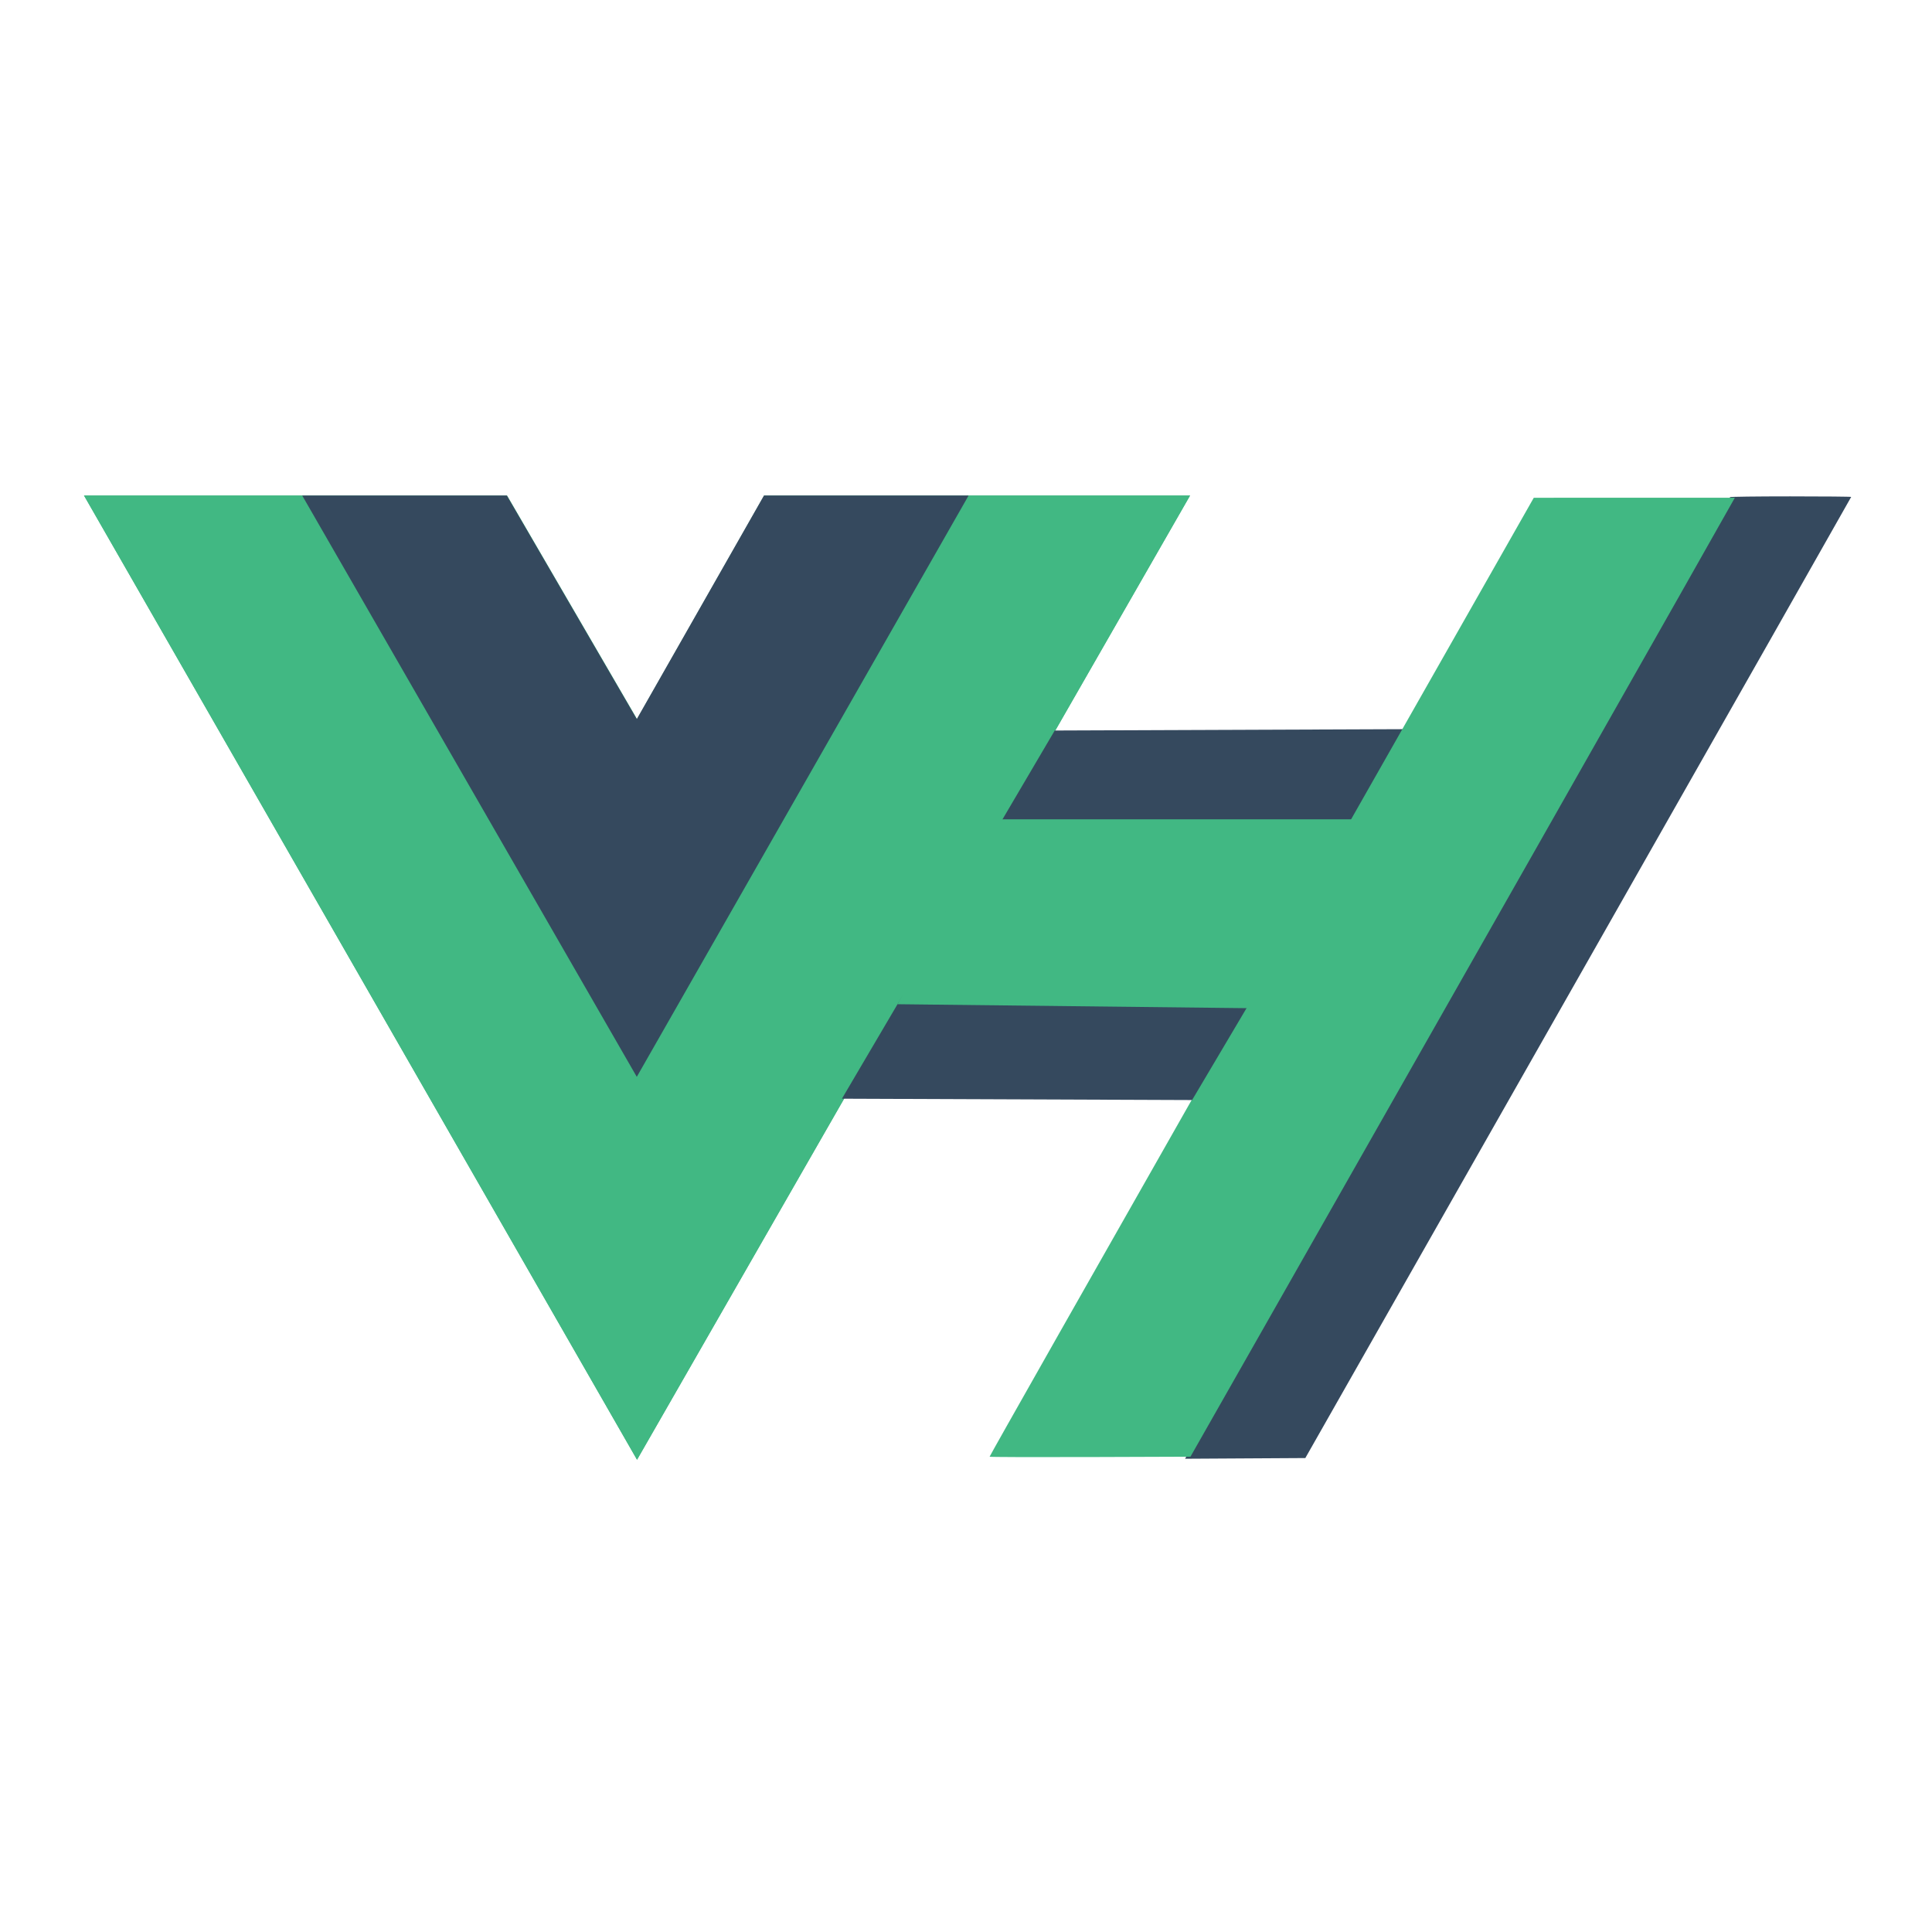
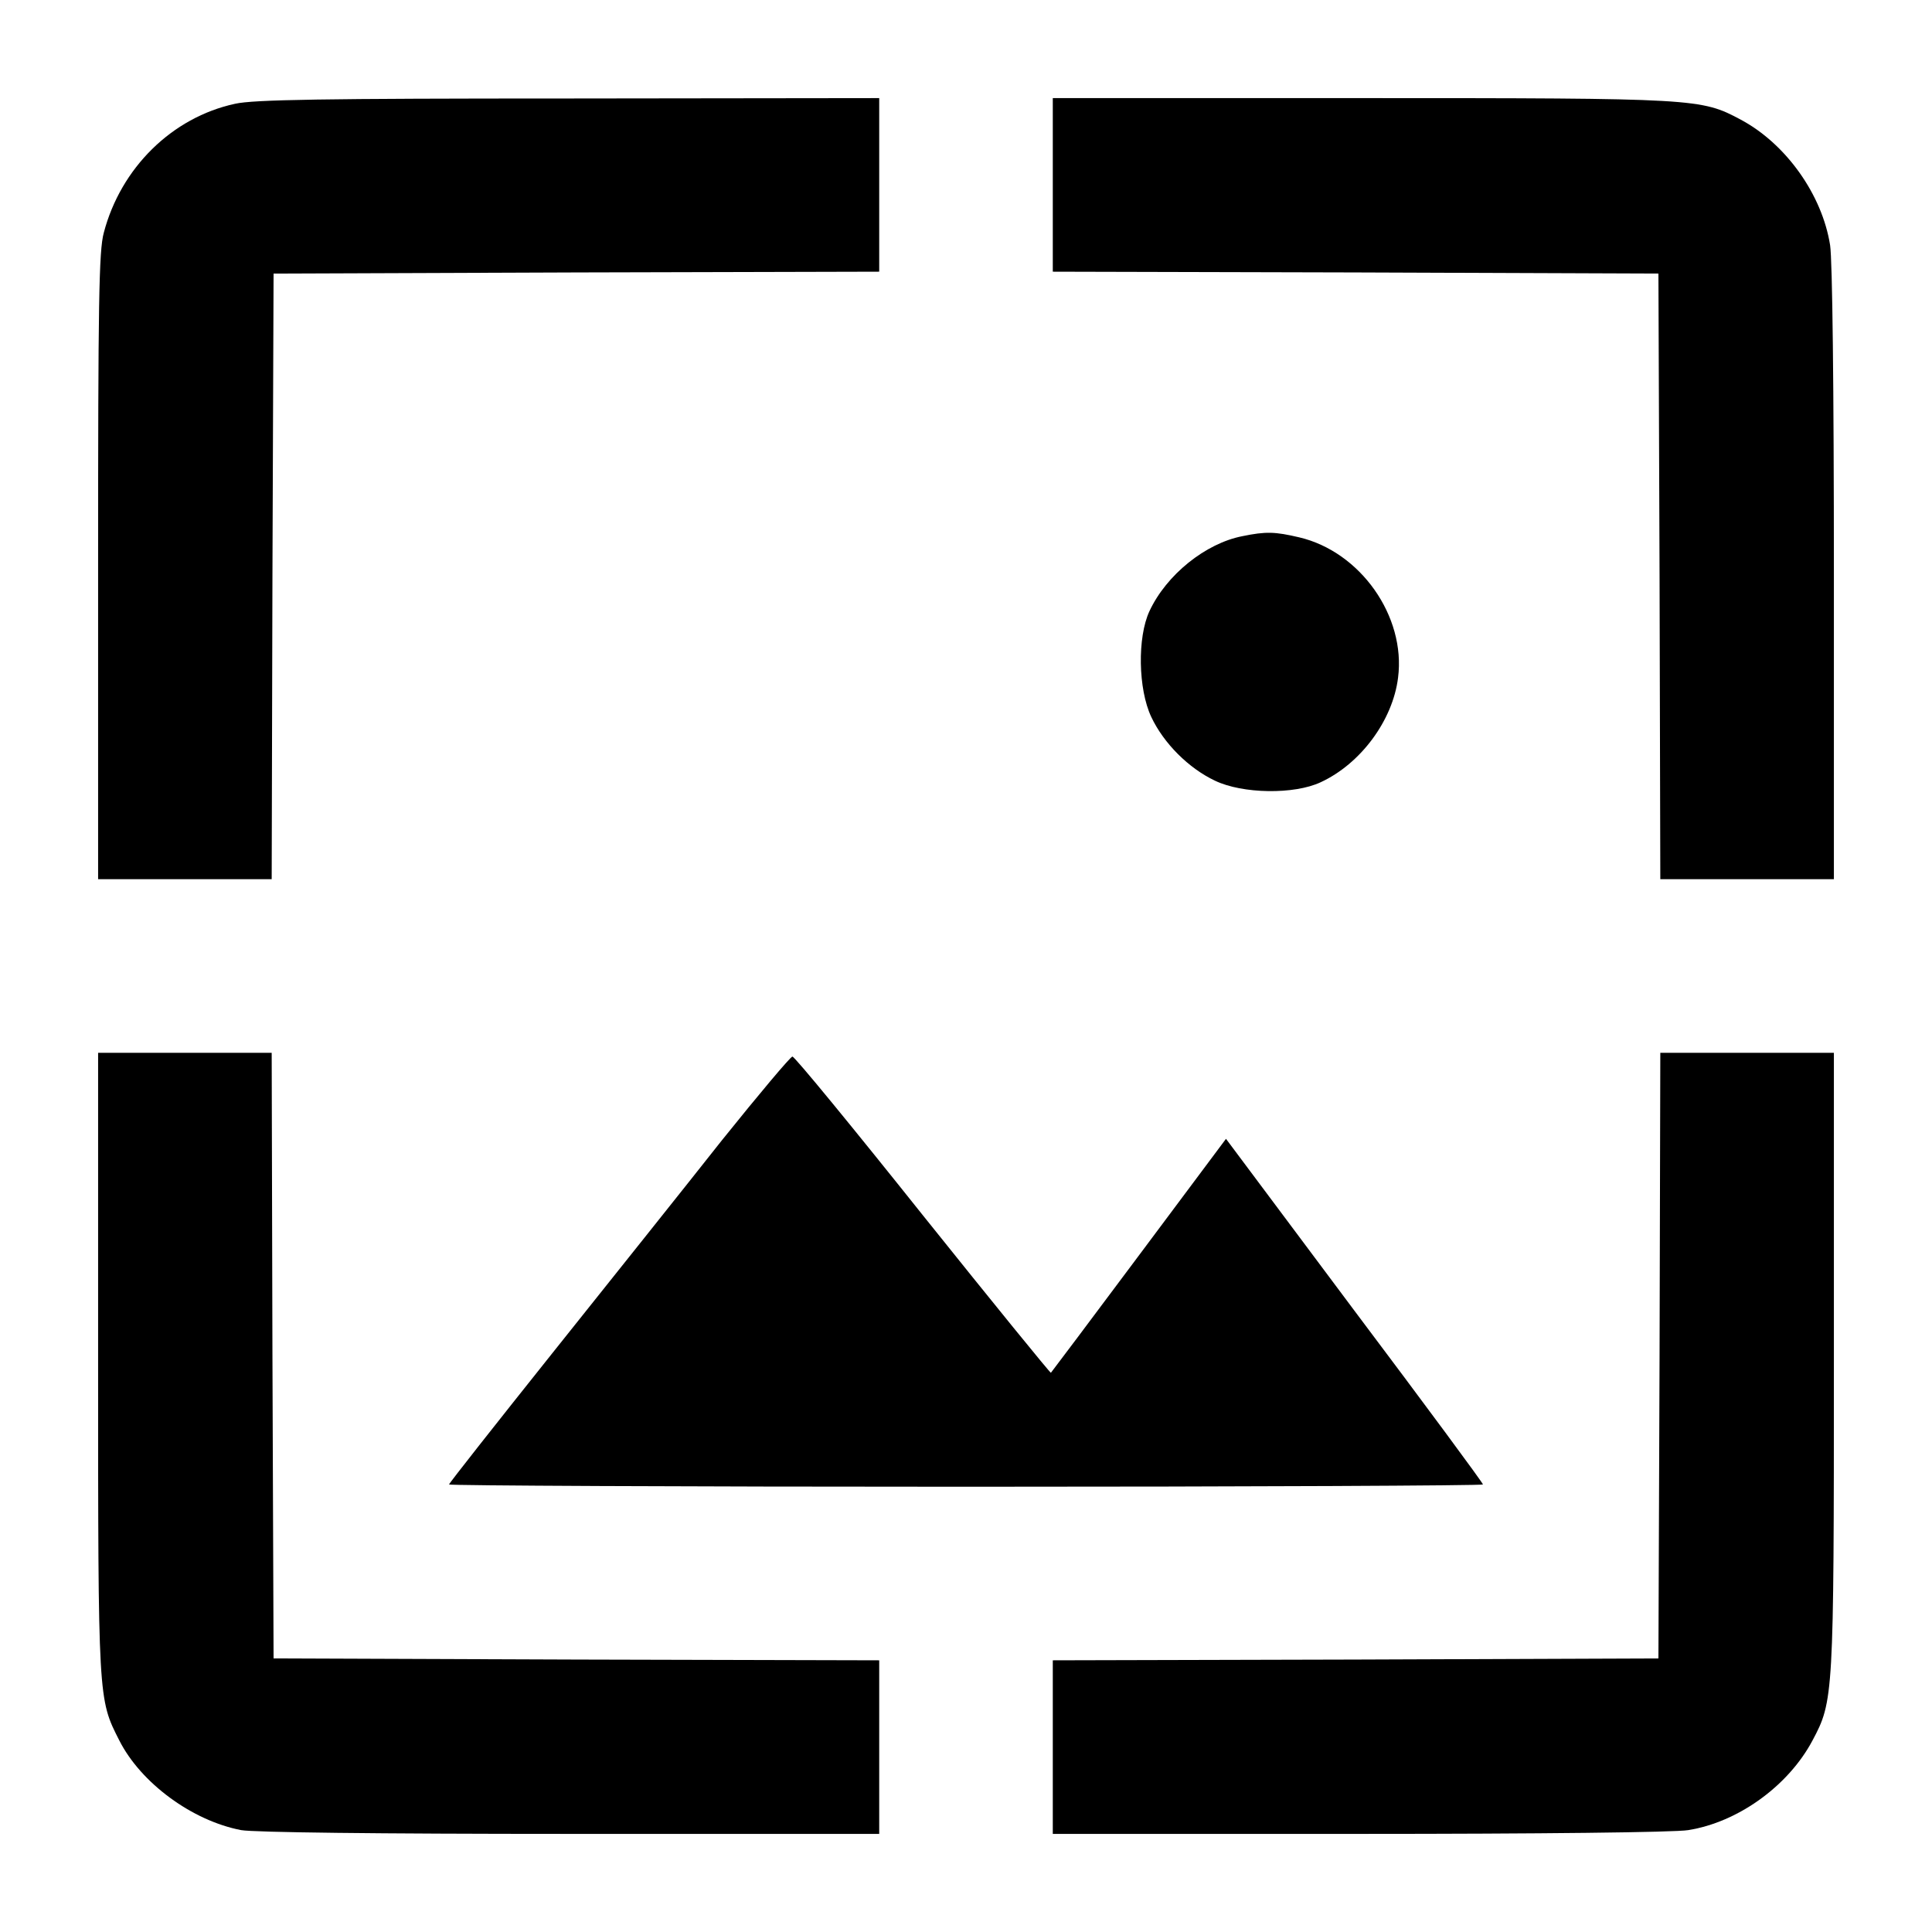
- <svg xmlns="http://www.w3.org/2000/svg" width="1200" height="1200" class="icon" viewBox="0 0 3280.944 2800">
-   <path fill="#41b883" d="M1645.332 601.004h375.675L1081.82 2238.478 142.636 601.004h718.477l220.708 379.704 216.013-379.704z" />
-   <path fill="#41b883" d="M142.636 601.004l939.185 1637.474 939.186-1637.474h-375.675l-563.51 982.484-568.208-982.484z" />
-   <path fill="#35495e" d="M513.188 601.004l568.207 987.23 563.511-987.23h-347.498l-216.013 379.704-220.708-379.704zM1607.792 1311.83l594.678 2.293 187.353-316.325-598.662 2.292zM2198.506 1909.57C2867.436 732.7 2939.502 605.426 2937.874 603.78c-.715-.723 45.303-1.314 102.262-1.314s103.562.428 103.562.951c0 .523-208.57 367.978-463.491 816.567L2216.715 2235.6l-102.1.596-102.102.596z" />
-   <path fill="#41b883" d="M1680.563 2233.328c0-1.34 168.208-298.145 440.375-777.048a4135645.775 4135645.775 0 00337.619-594.19l146.13-257.25 170.746-.04 170.747-.04-5.536 9.741c-3.044 5.358-43.727 77.302-90.407 159.875-85.356 150.992-337.562 595.163-656.602 1156.373l-172 302.559-170.536.588c-93.795.322-170.536.069-170.536-.567z" />
-   <path fill="#35495e" d="M1429.783 1625.351l594.679 2.292 187.353-316.324-598.662 2.292z" />
-   <path fill="#41b883" d="M1524.207 1464.903l608.285 6.877 173.746-320.909h-619.072z" />
+ <svg xmlns="http://www.w3.org/2000/svg" version="1.0" width="512pt" height="512pt" viewBox="0 0 512 512" preserveAspectRatio="xMidYMid meet">
+   <g transform="translate(0,512) scale(0.1,-0.1)" fill="#000000" stroke="none">
+     <path d="M623 4845 c-167 -36 -303 -170 -348 -342 -13 -48 -15 -184 -15 -885 l0 -828 230 0 230 0 2 803 3 802 803 3 802 2 0 230 0 230 -822 -1 c-654 0 -836 -3 -885 -14z" />
+     <path d="M2790 4630 l0 -230 803 -2 802 -3 3 -802 2 -803 230 0 230 0 0 808 c0 499 -4 832 -10 872 -21 134 -117 269 -237 333 -105 56 -115 57 -1005 57 l-818 0 0 -230z" />
+     <path d="M3292 3699 c-97 -19 -201 -102 -246 -199 -32 -69 -30 -206 5 -280 33 -70 99 -136 169 -169 73 -35 210 -37 280 -4 106 49 191 164 205 277 21 163 -100 334 -262 372 -64 15 -88 16 -151 3z" />
+     <path d="M260 1508 c0 -894 0 -890 56 -1000 57 -113 193 -213 323 -238 34 -6 357 -10 872 -10 l819 0 0 230 0 230 -802 2 -803 3 -3 803 -2 802 -230 0 -230 0 0 -822z" />
+     <path d="M4398 1528 l-3 -803 -802 -3 -803 -2 0 -230 0 -230 813 0 c473 0 837 4 871 10 132 21 265 117 329 237 56 105 57 115 57 1006 l0 817 -230 0 -230 0 -2 -802z" />
+     <path d="M1913 2098 c-97 -123 -300 -377 -450 -565 -150 -188 -273 -344 -273 -347 0 -3 617 -6 1370 -6 754 0 1370 3 1370 6 0 4 -153 211 -341 461 l-340 455 -230 -308 c-127 -170 -232 -310 -234 -312 -1 -2 -154 186 -339 417 -185 232 -340 421 -346 421 -5 0 -89 -100 -187 -222z" />
+   </g>
</svg>
